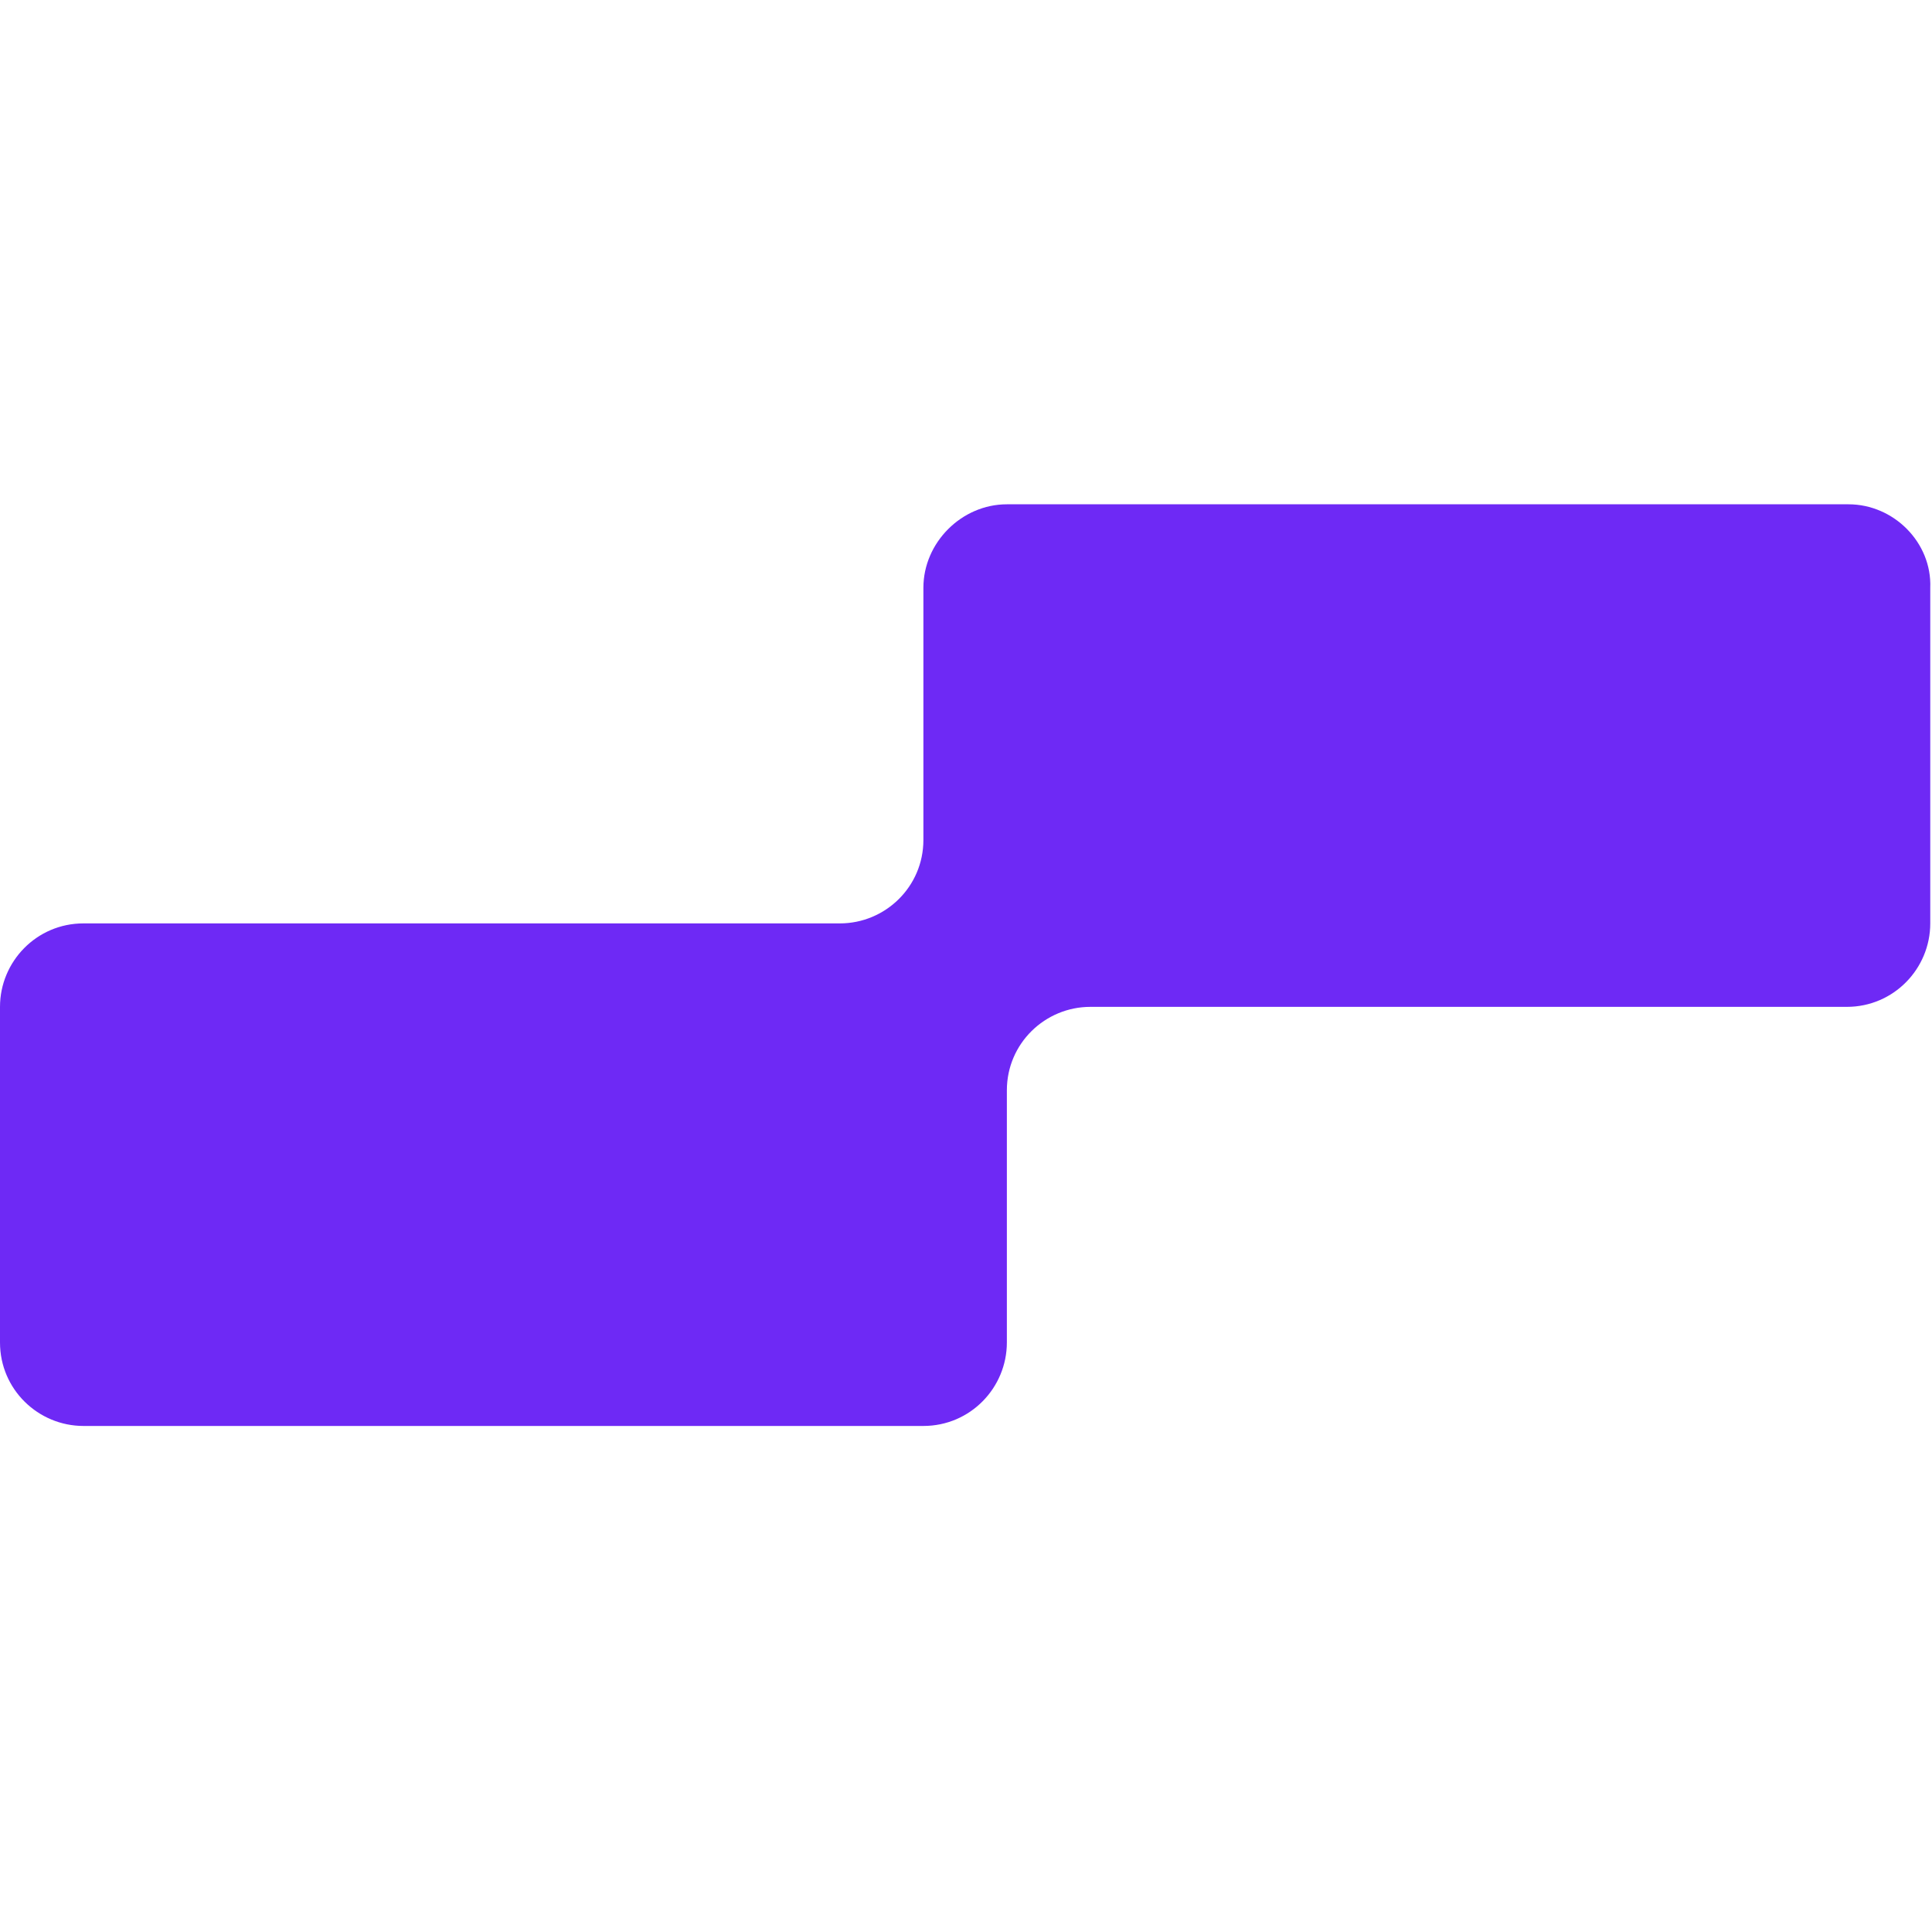
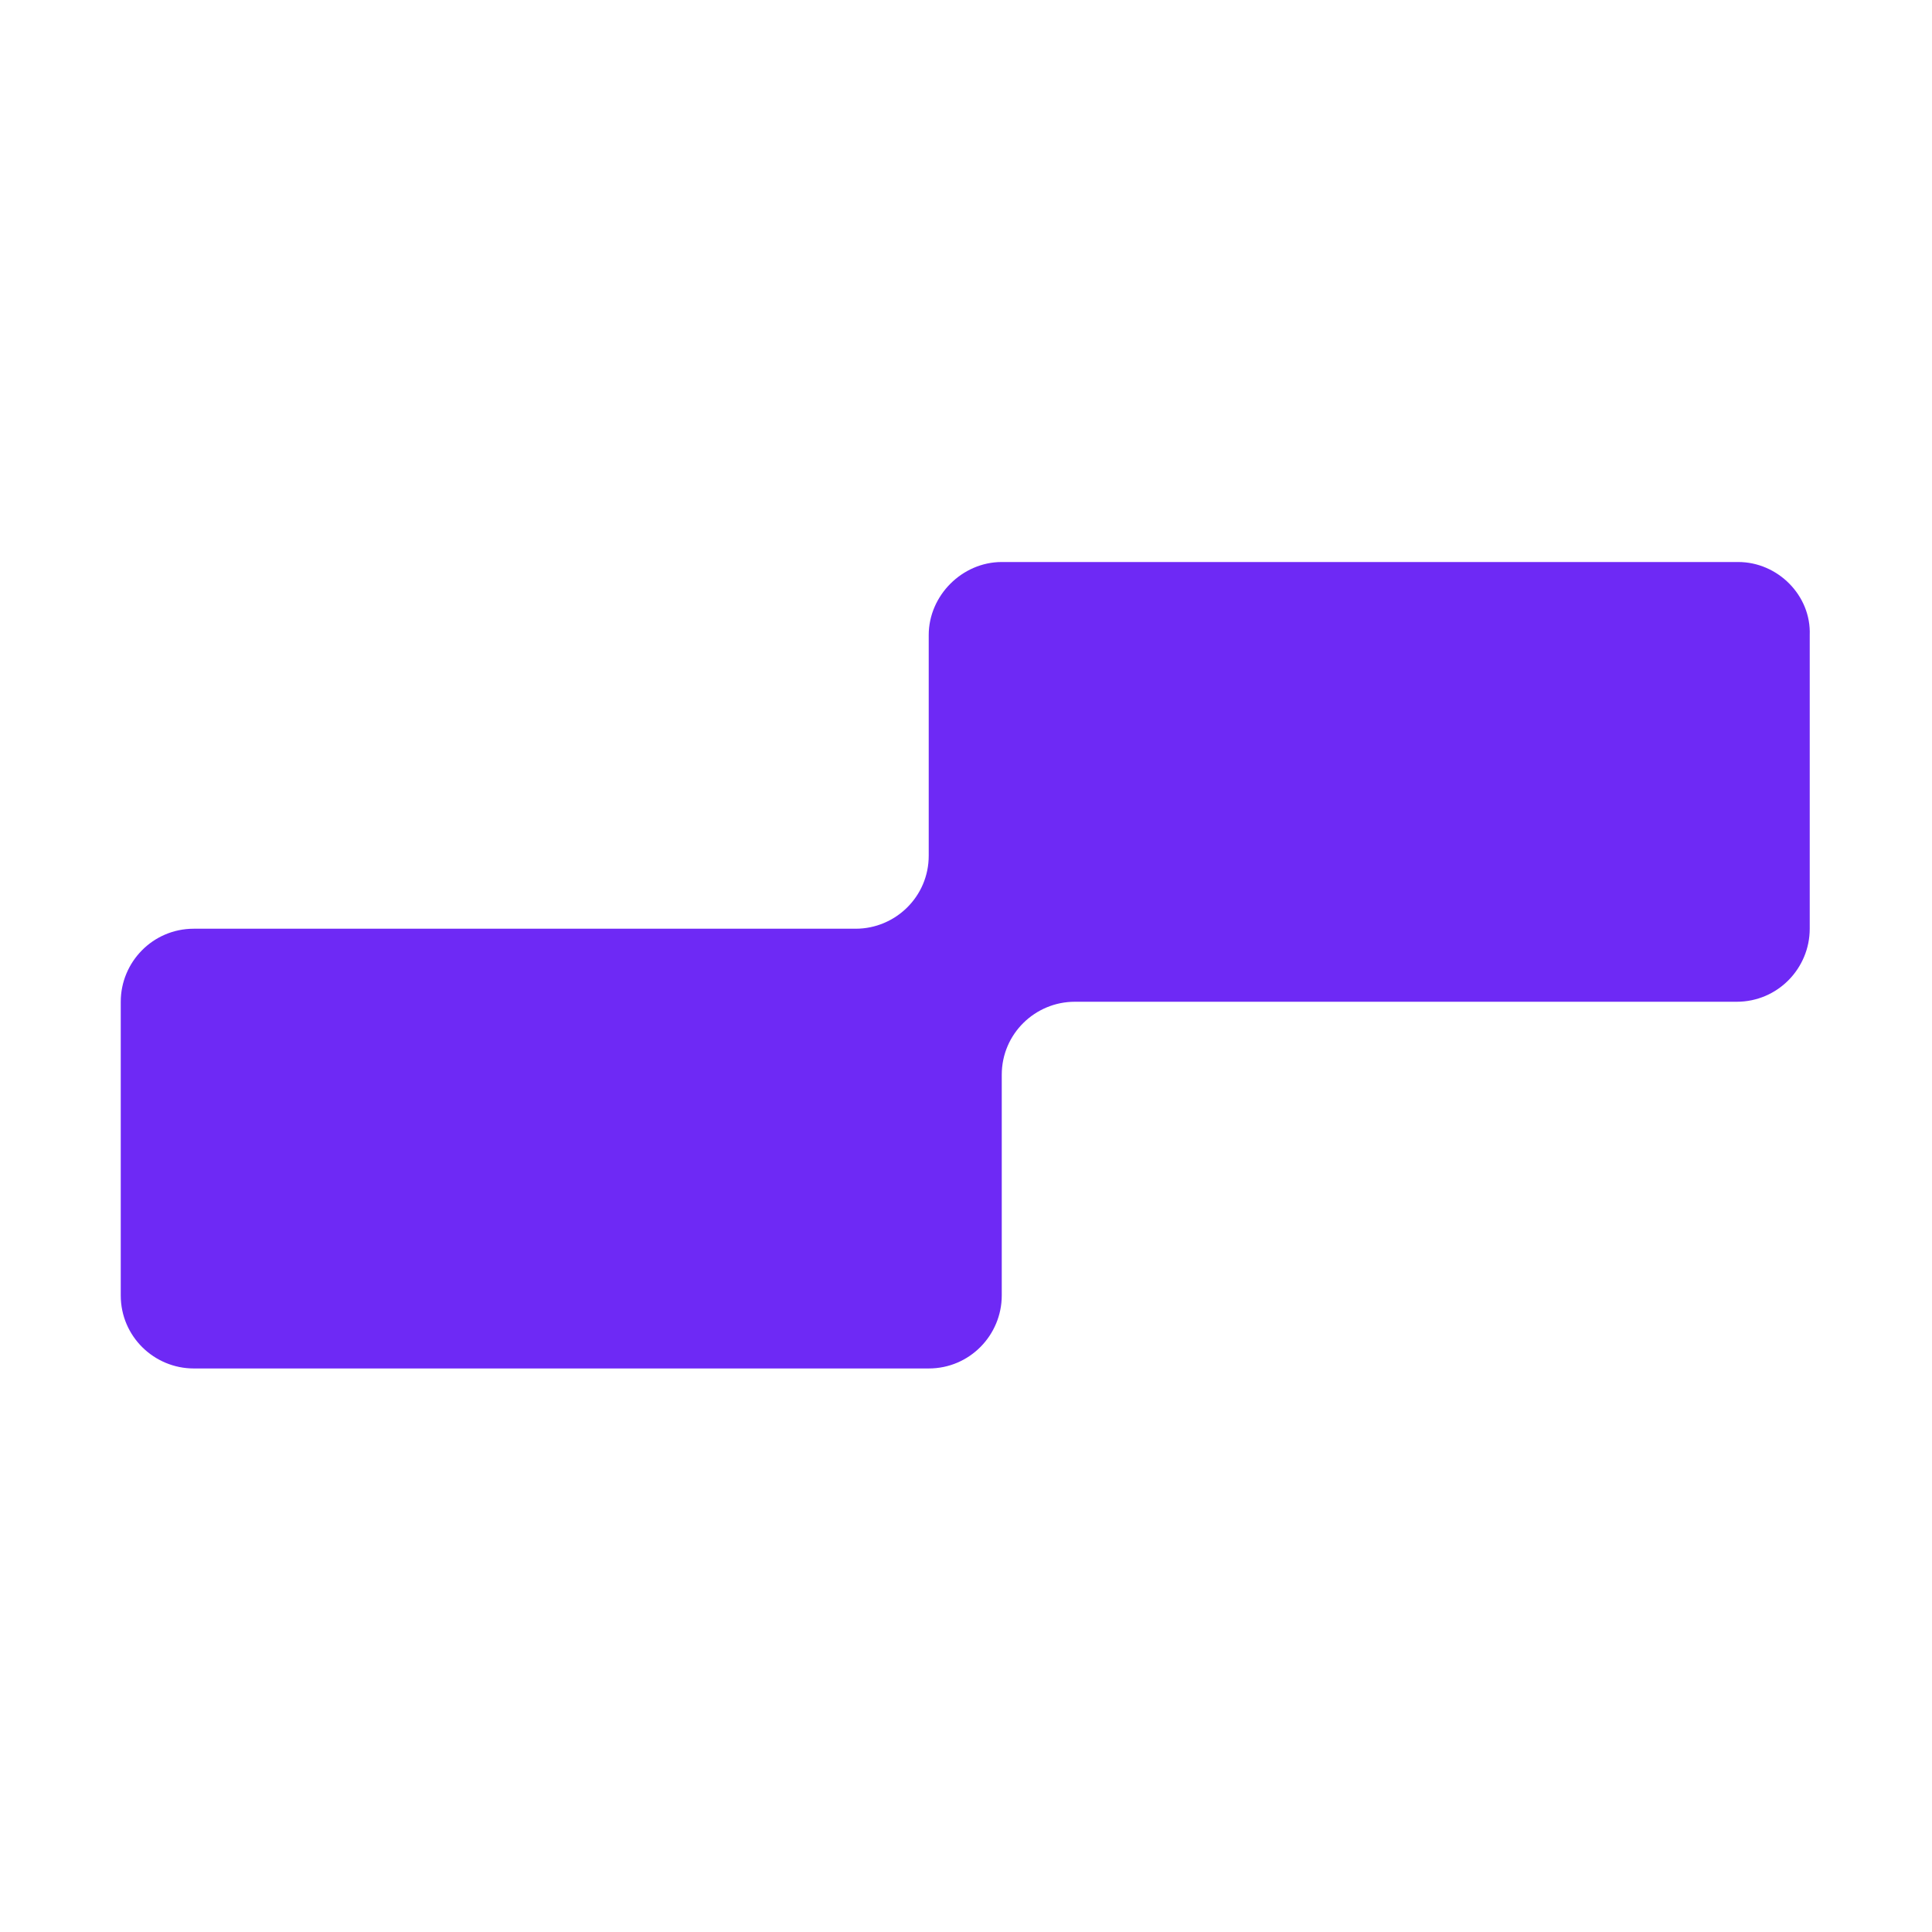
- <svg xmlns="http://www.w3.org/2000/svg" viewBox="0 0 111.1 53.1" width="32" height="32">
-   <path d="M106.2,0h-48.3C55.3,0,53.1,2.2,53.1,4.8v14.5c0,2.7-2.2,4.8-4.8,4.8H4.8c-2.7,0-4.8,2.2-4.8,4.8v19.3c0,2.7,2.2,4.8,4.8,4.8h48.3c2.7,0,4.8-2.2,4.8-4.8v-14.5c0-2.7,2.2-4.8,4.8-4.8h43.5c2.7,0,4.8-2.2,4.8-4.8V4.8C111.1,2.2,108.9,0,106.3,0h0Z" fill="#6e29f5" />
+ <svg xmlns="http://www.w3.org/2000/svg" viewBox="0 0 32 32" width="32" height="32">
+   <g transform="translate(2, 2)">
+     <svg viewBox="0 0 111.1 53.1" width="28" height="28">
+       <path d="M106.2,0h-48.3C55.3,0,53.1,2.2,53.1,4.8v14.5c0,2.7-2.2,4.8-4.8,4.8H4.8c-2.7,0-4.8,2.2-4.8,4.8v19.3c0,2.7,2.2,4.8,4.8,4.8h48.3c2.7,0,4.8-2.2,4.8-4.8v-14.5c0-2.7,2.2-4.8,4.8-4.8h43.5c2.7,0,4.8-2.2,4.8-4.8V4.8C111.1,2.2,108.9,0,106.3,0h0Z" fill="#6e29f5" />
+     </svg>
+   </g>
</svg>
